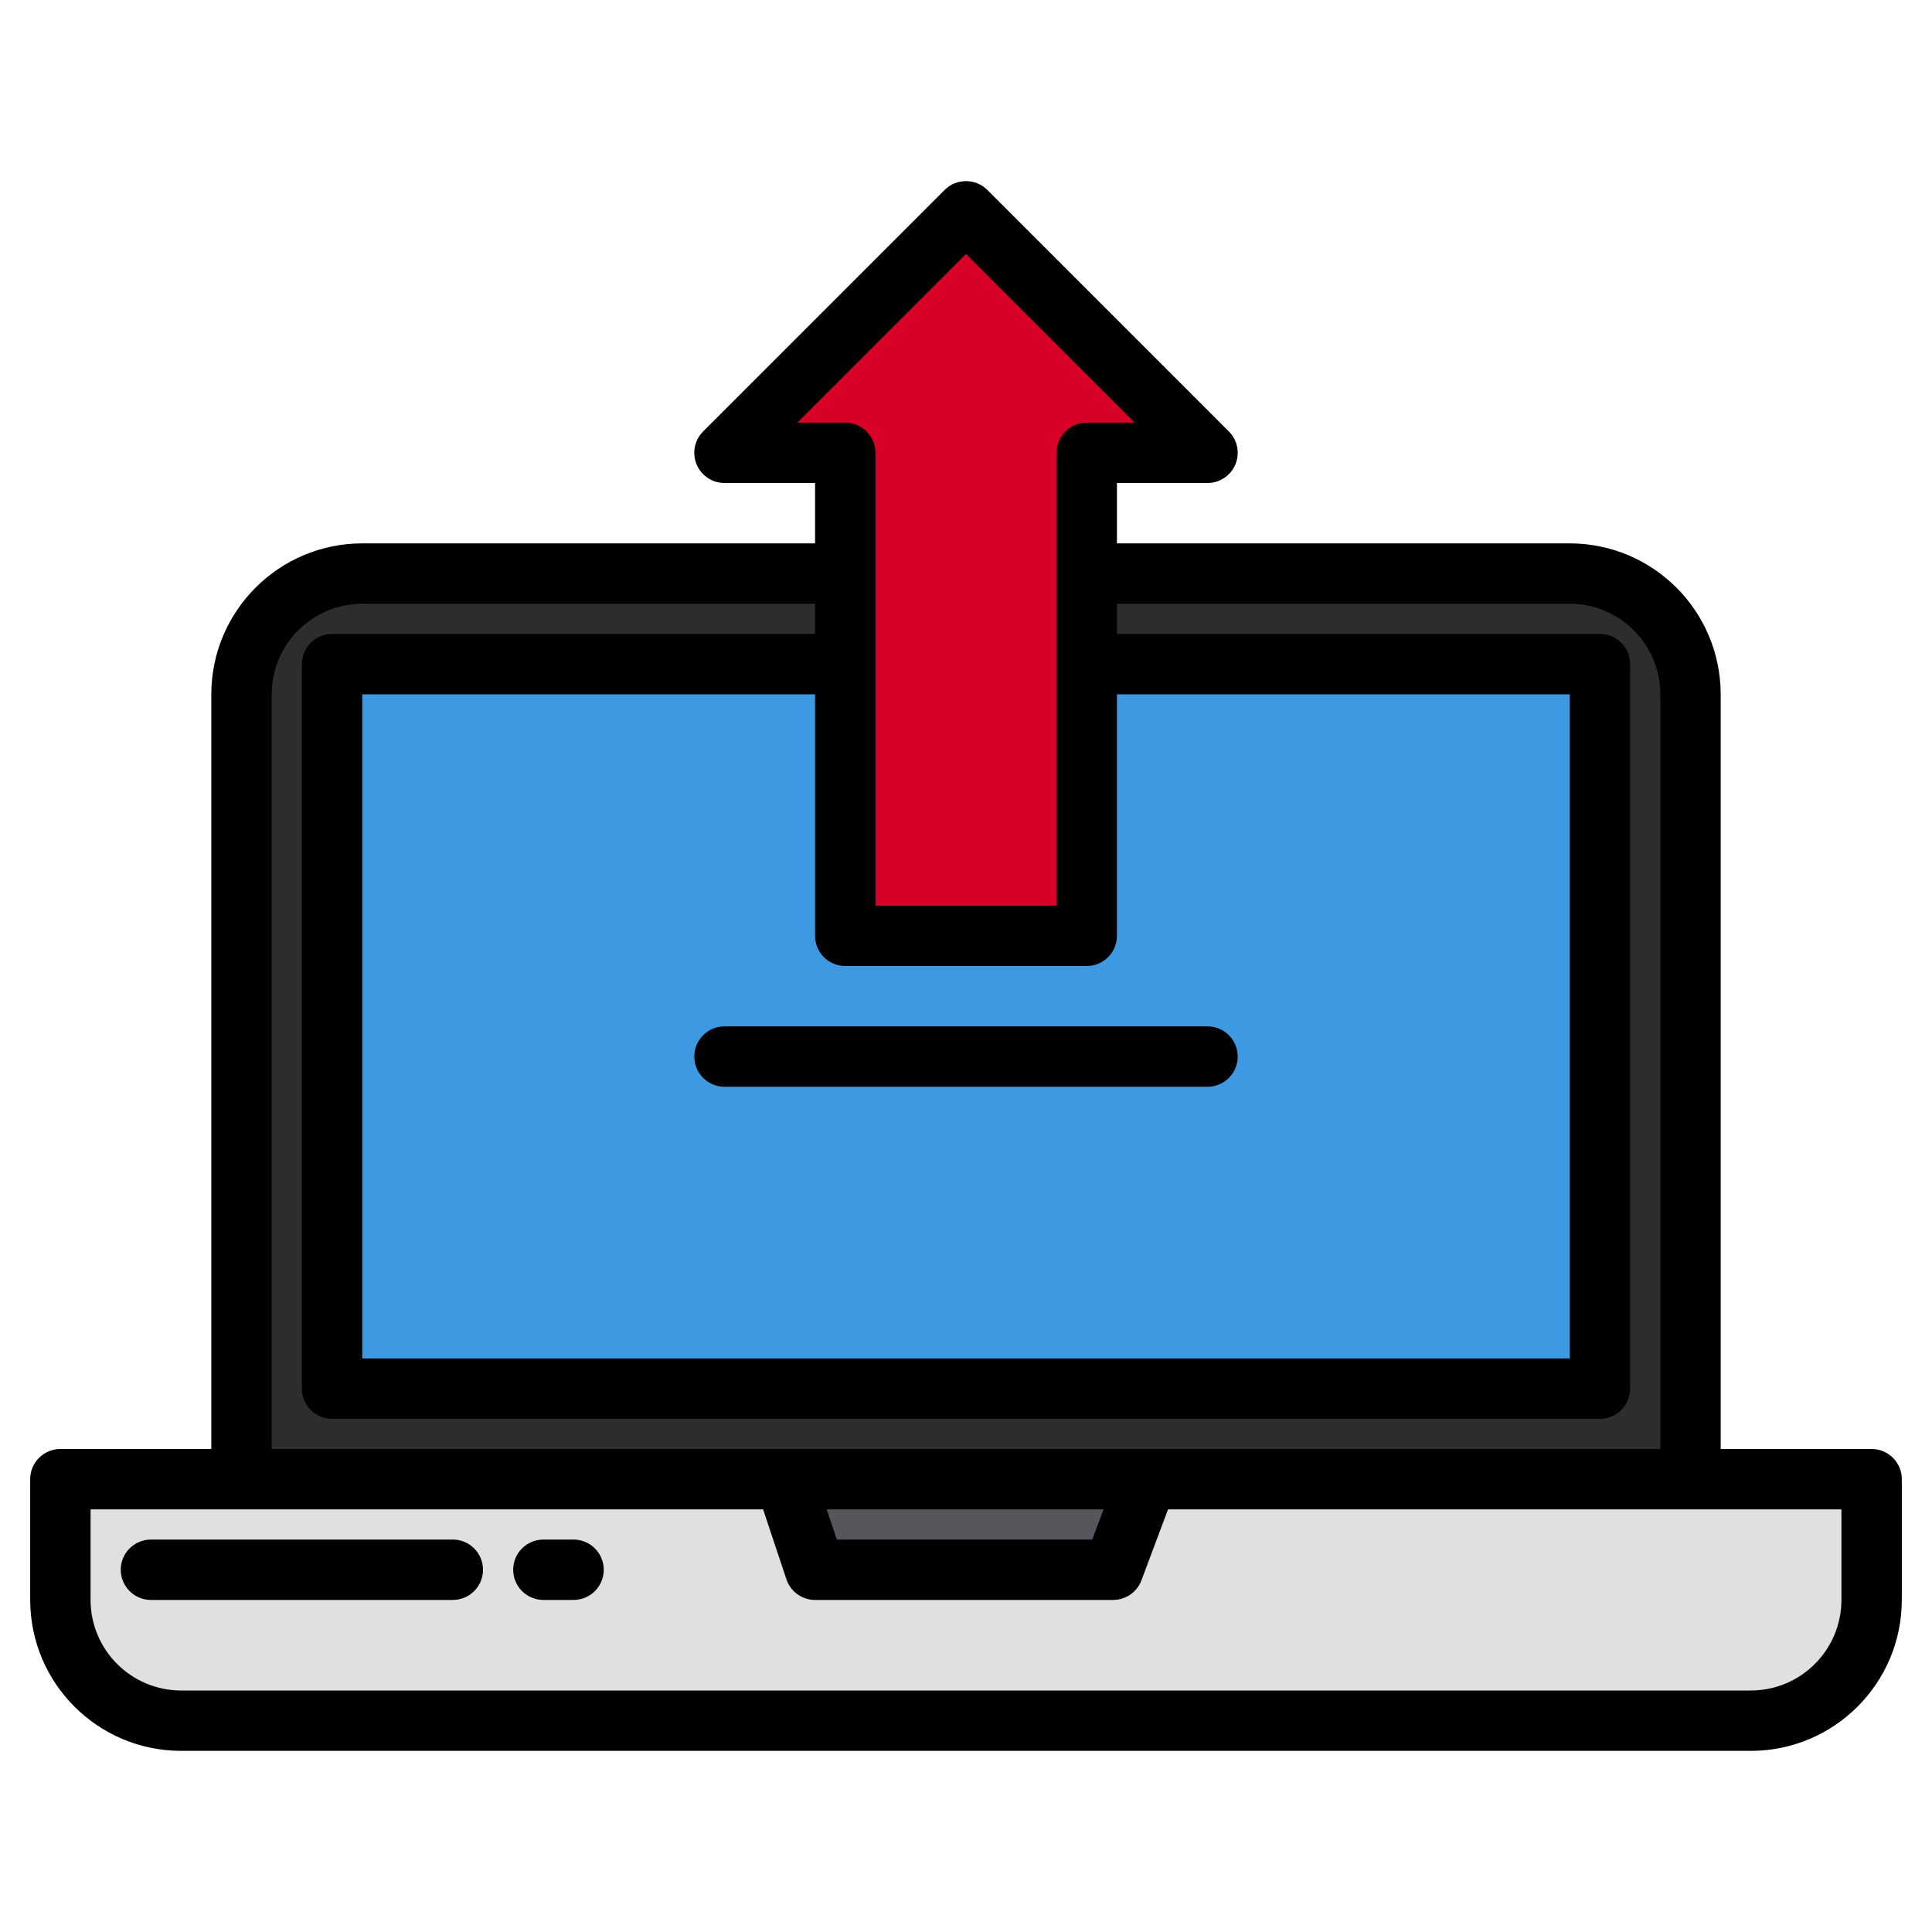
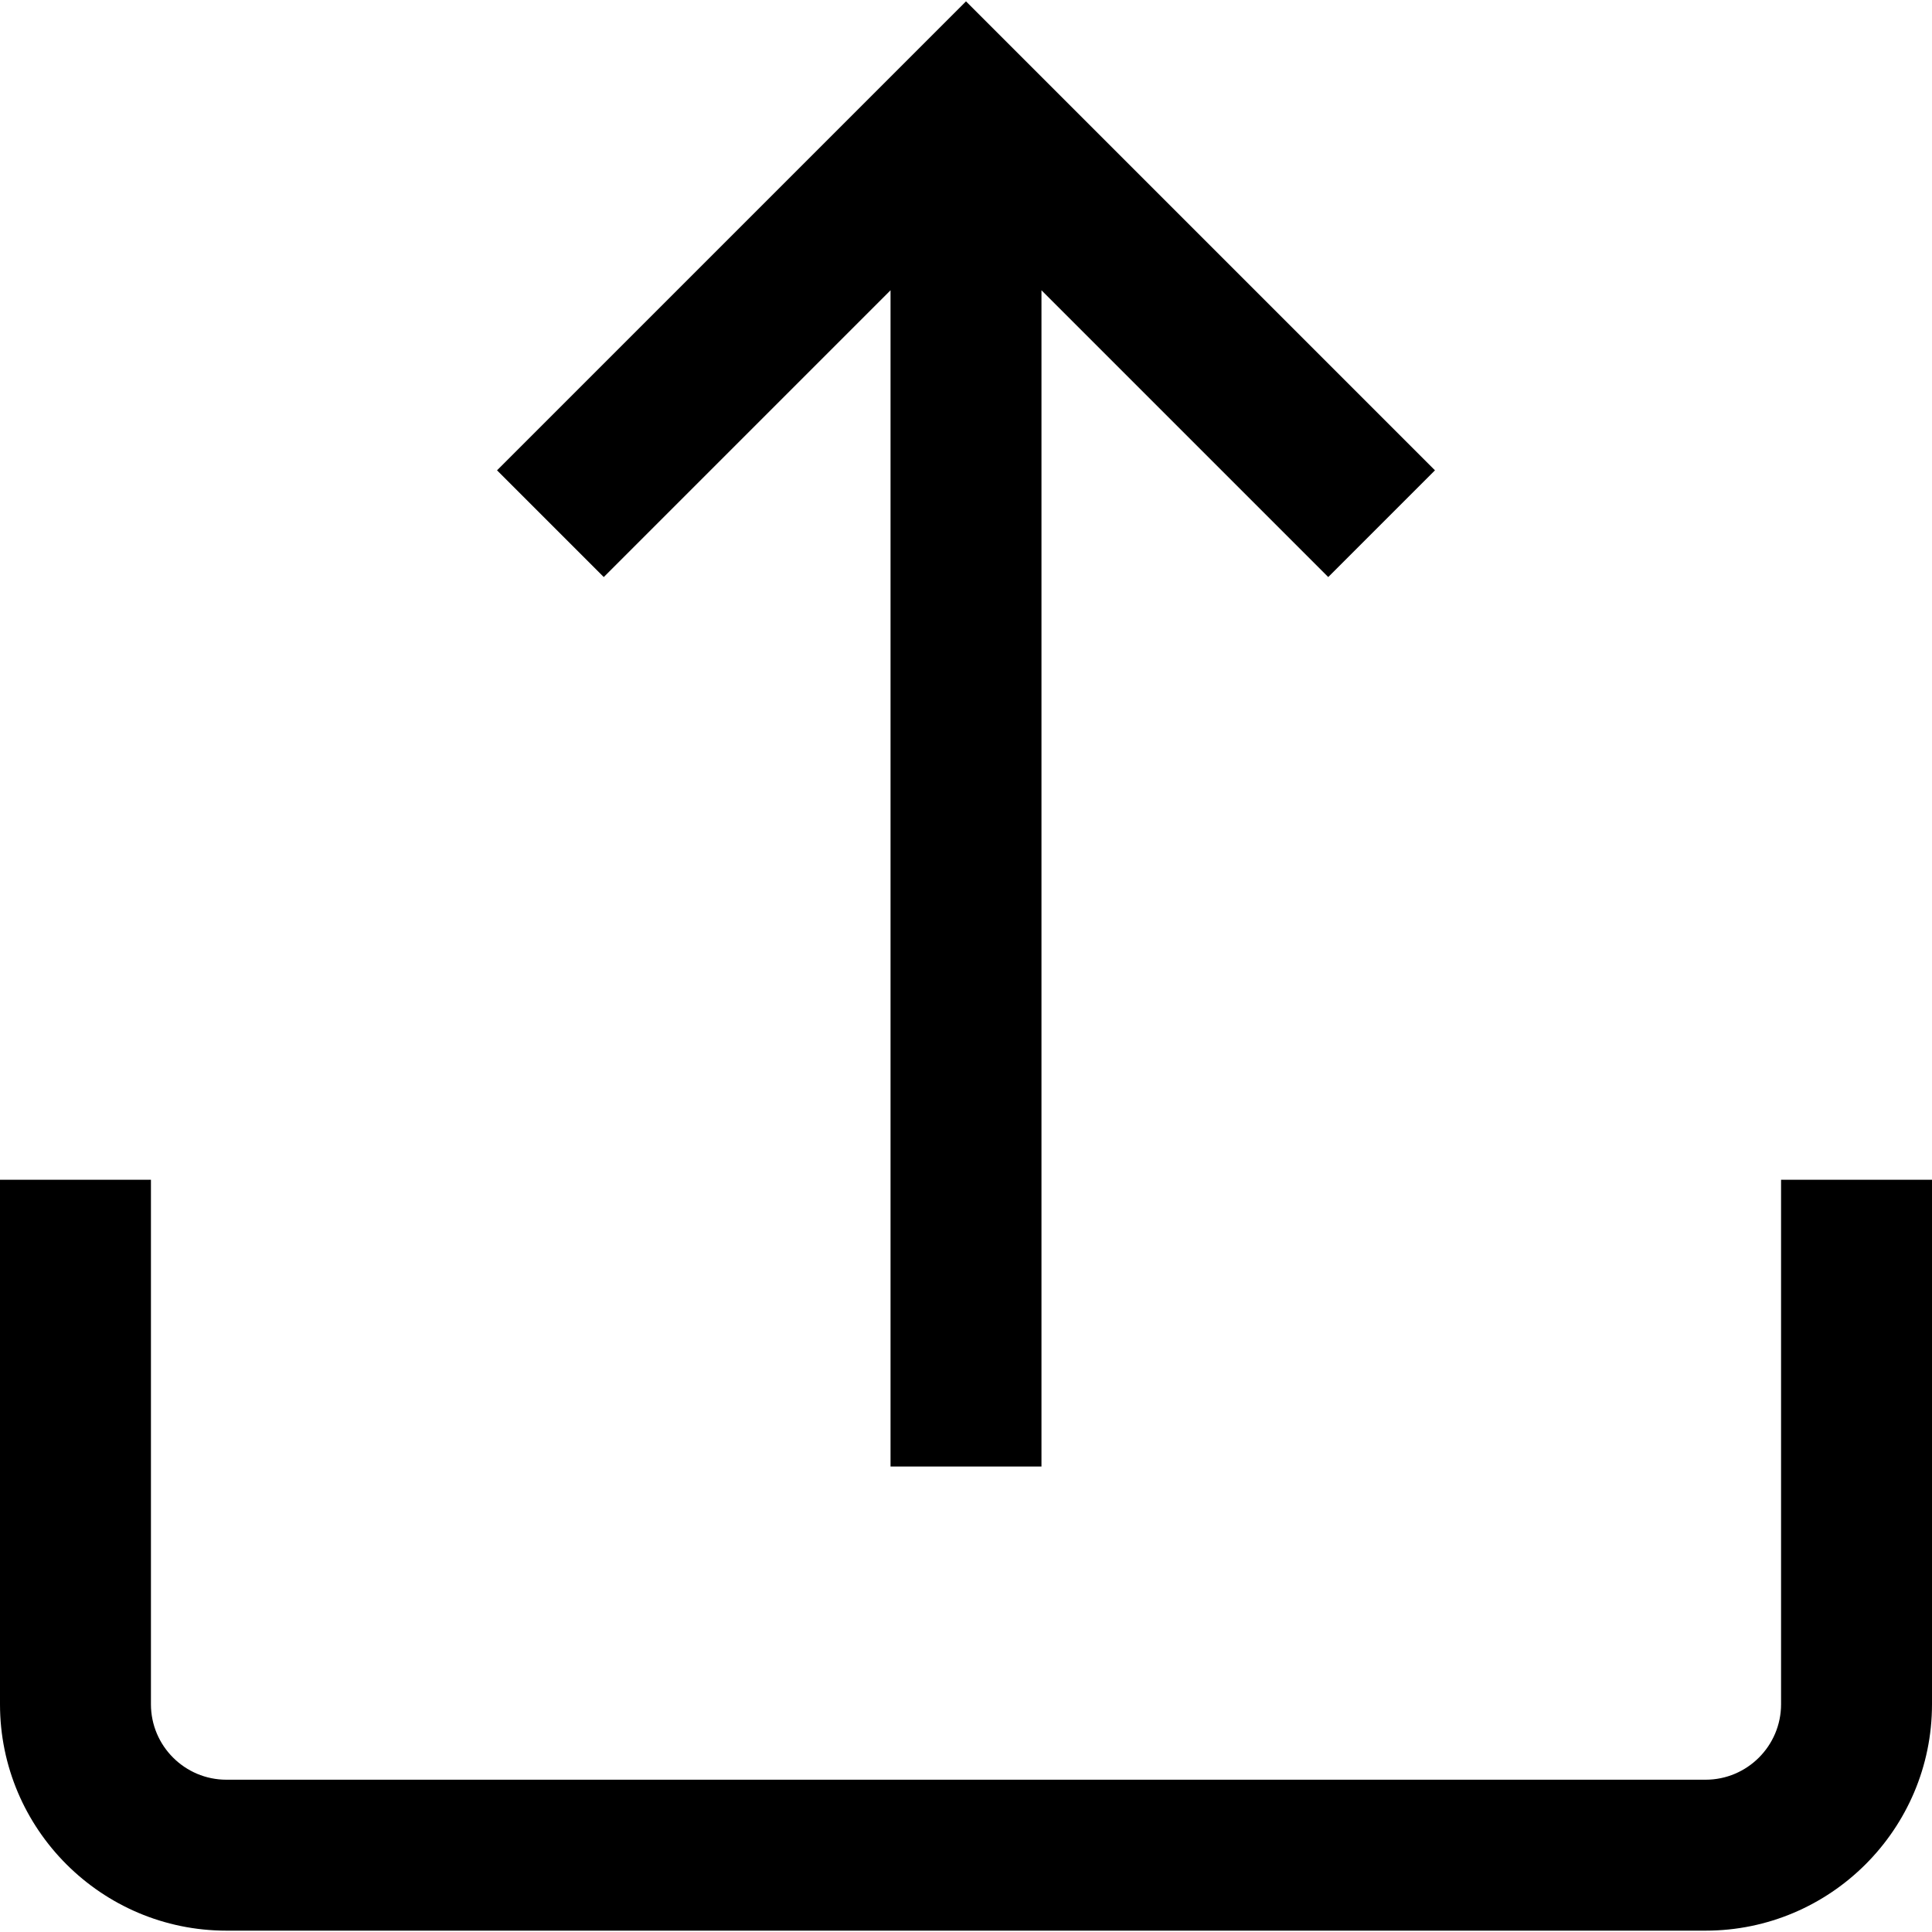
- <svg xmlns="http://www.w3.org/2000/svg" height="512" viewBox="0 0 512 512" width="512">
+ <svg xmlns="http://www.w3.org/2000/svg" version="1.1" id="Capa_1" x="0px" y="0px" viewBox="0 0 512 512" style="enable-background:new 0 0 512 512;" xml:space="preserve">
  <g>
    <g>
-       <g>
-         <path d="m16 392h480a0 0 0 0 1 0 0v32a32 32 0 0 1 -32 32h-416a32 32 0 0 1 -32-32v-32a0 0 0 0 1 0 0z" fill="#e0e0e2" />
-         <path d="m295 416h-79l-8-24h96z" fill="#57565c" />
-         <path d="m296 152h120a32 32 0 0 1 32 32v208h-384v-208a32 32 0 0 1 32-32h120" fill="#2d2d30" />
-         <path d="m296 176h128v192h-336v-192h128" fill="#3d9ae2" />
-       </g>
-       <path d="m320 120h-32v128h-64v-128h-32l64-64z" fill="#d80027" />
-     </g>
-     <g>
-       <path d="m496 384h-40v-200a40.04 40.04 0 0 0 -40-40h-120v-16h24a8 8 0 0 0 5.66-13.66l-64-64a8.015 8.015 0 0 0 -11.32 0l-64 64a8 8 0 0 0 5.66 13.66h24v16h-120a40.04 40.04 0 0 0 -40 40v200h-40a8 8 0 0 0 -8 8v32a40.04 40.04 0 0 0 40 40h416a40.04 40.04 0 0 0 40-40v-32a8 8 0 0 0 -8-8zm-284.69-272 44.69-44.69 44.69 44.69h-12.69a8 8 0 0 0 -8 8v120h-48v-120a8 8 0 0 0 -8-8zm12.69 144h64a8 8 0 0 0 8-8v-64h120v176h-320v-176h120v64a8 8 0 0 0 8 8zm-152-72a24.032 24.032 0 0 1 24-24h120v8h-128a8 8 0 0 0 -8 8v192a8 8 0 0 0 8 8h336a8 8 0 0 0 8-8v-192a8 8 0 0 0 -8-8h-128v-8h120a24.032 24.032 0 0 1 24 24v200h-368zm220.46 216-3 8h-67.69l-2.67-8zm195.54 24a24.032 24.032 0 0 1 -24 24h-416a24.032 24.032 0 0 1 -24-24v-24h178.23l6.18 18.53a8 8 0 0 0 7.59 5.47h79a8.005 8.005 0 0 0 7.49-5.19l7.05-18.81h178.46z" />
-       <path d="m120 408h-80a8 8 0 0 0 0 16h80a8 8 0 0 0 0-16z" />
-       <path d="m152 408h-8a8 8 0 0 0 0 16h8a8 8 0 0 0 0-16z" />
-       <path d="m184 280a8 8 0 0 0 8 8h128a8 8 0 0 0 0-16h-128a8 8 0 0 0 -8 8z" />
+       <path d="M472,312.642v139c0,11.028-8.972,20-20,20H60c-11.028,0-20-8.972-20-20v-139H0v139c0,33.084,26.916,60,60,60h392    c33.084,0,60-26.916,60-60v-139H472z" />
    </g>
  </g>
+   <g>
+     <g>
+       <polygon points="256,0.358 131.716,124.642 160,152.926 236,76.926 236,388.642 276,388.642 276,76.926 352,152.926     380.284,124.642   " />
+     </g>
+   </g>
+   <g>
+ </g>
+   <g>
+ </g>
+   <g>
+ </g>
+   <g>
+ </g>
+   <g>
+ </g>
+   <g>
+ </g>
+   <g>
+ </g>
+   <g>
+ </g>
+   <g>
+ </g>
+   <g>
+ </g>
+   <g>
+ </g>
+   <g>
+ </g>
+   <g>
+ </g>
+   <g>
+ </g>
+   <g>
+ </g>
</svg>
